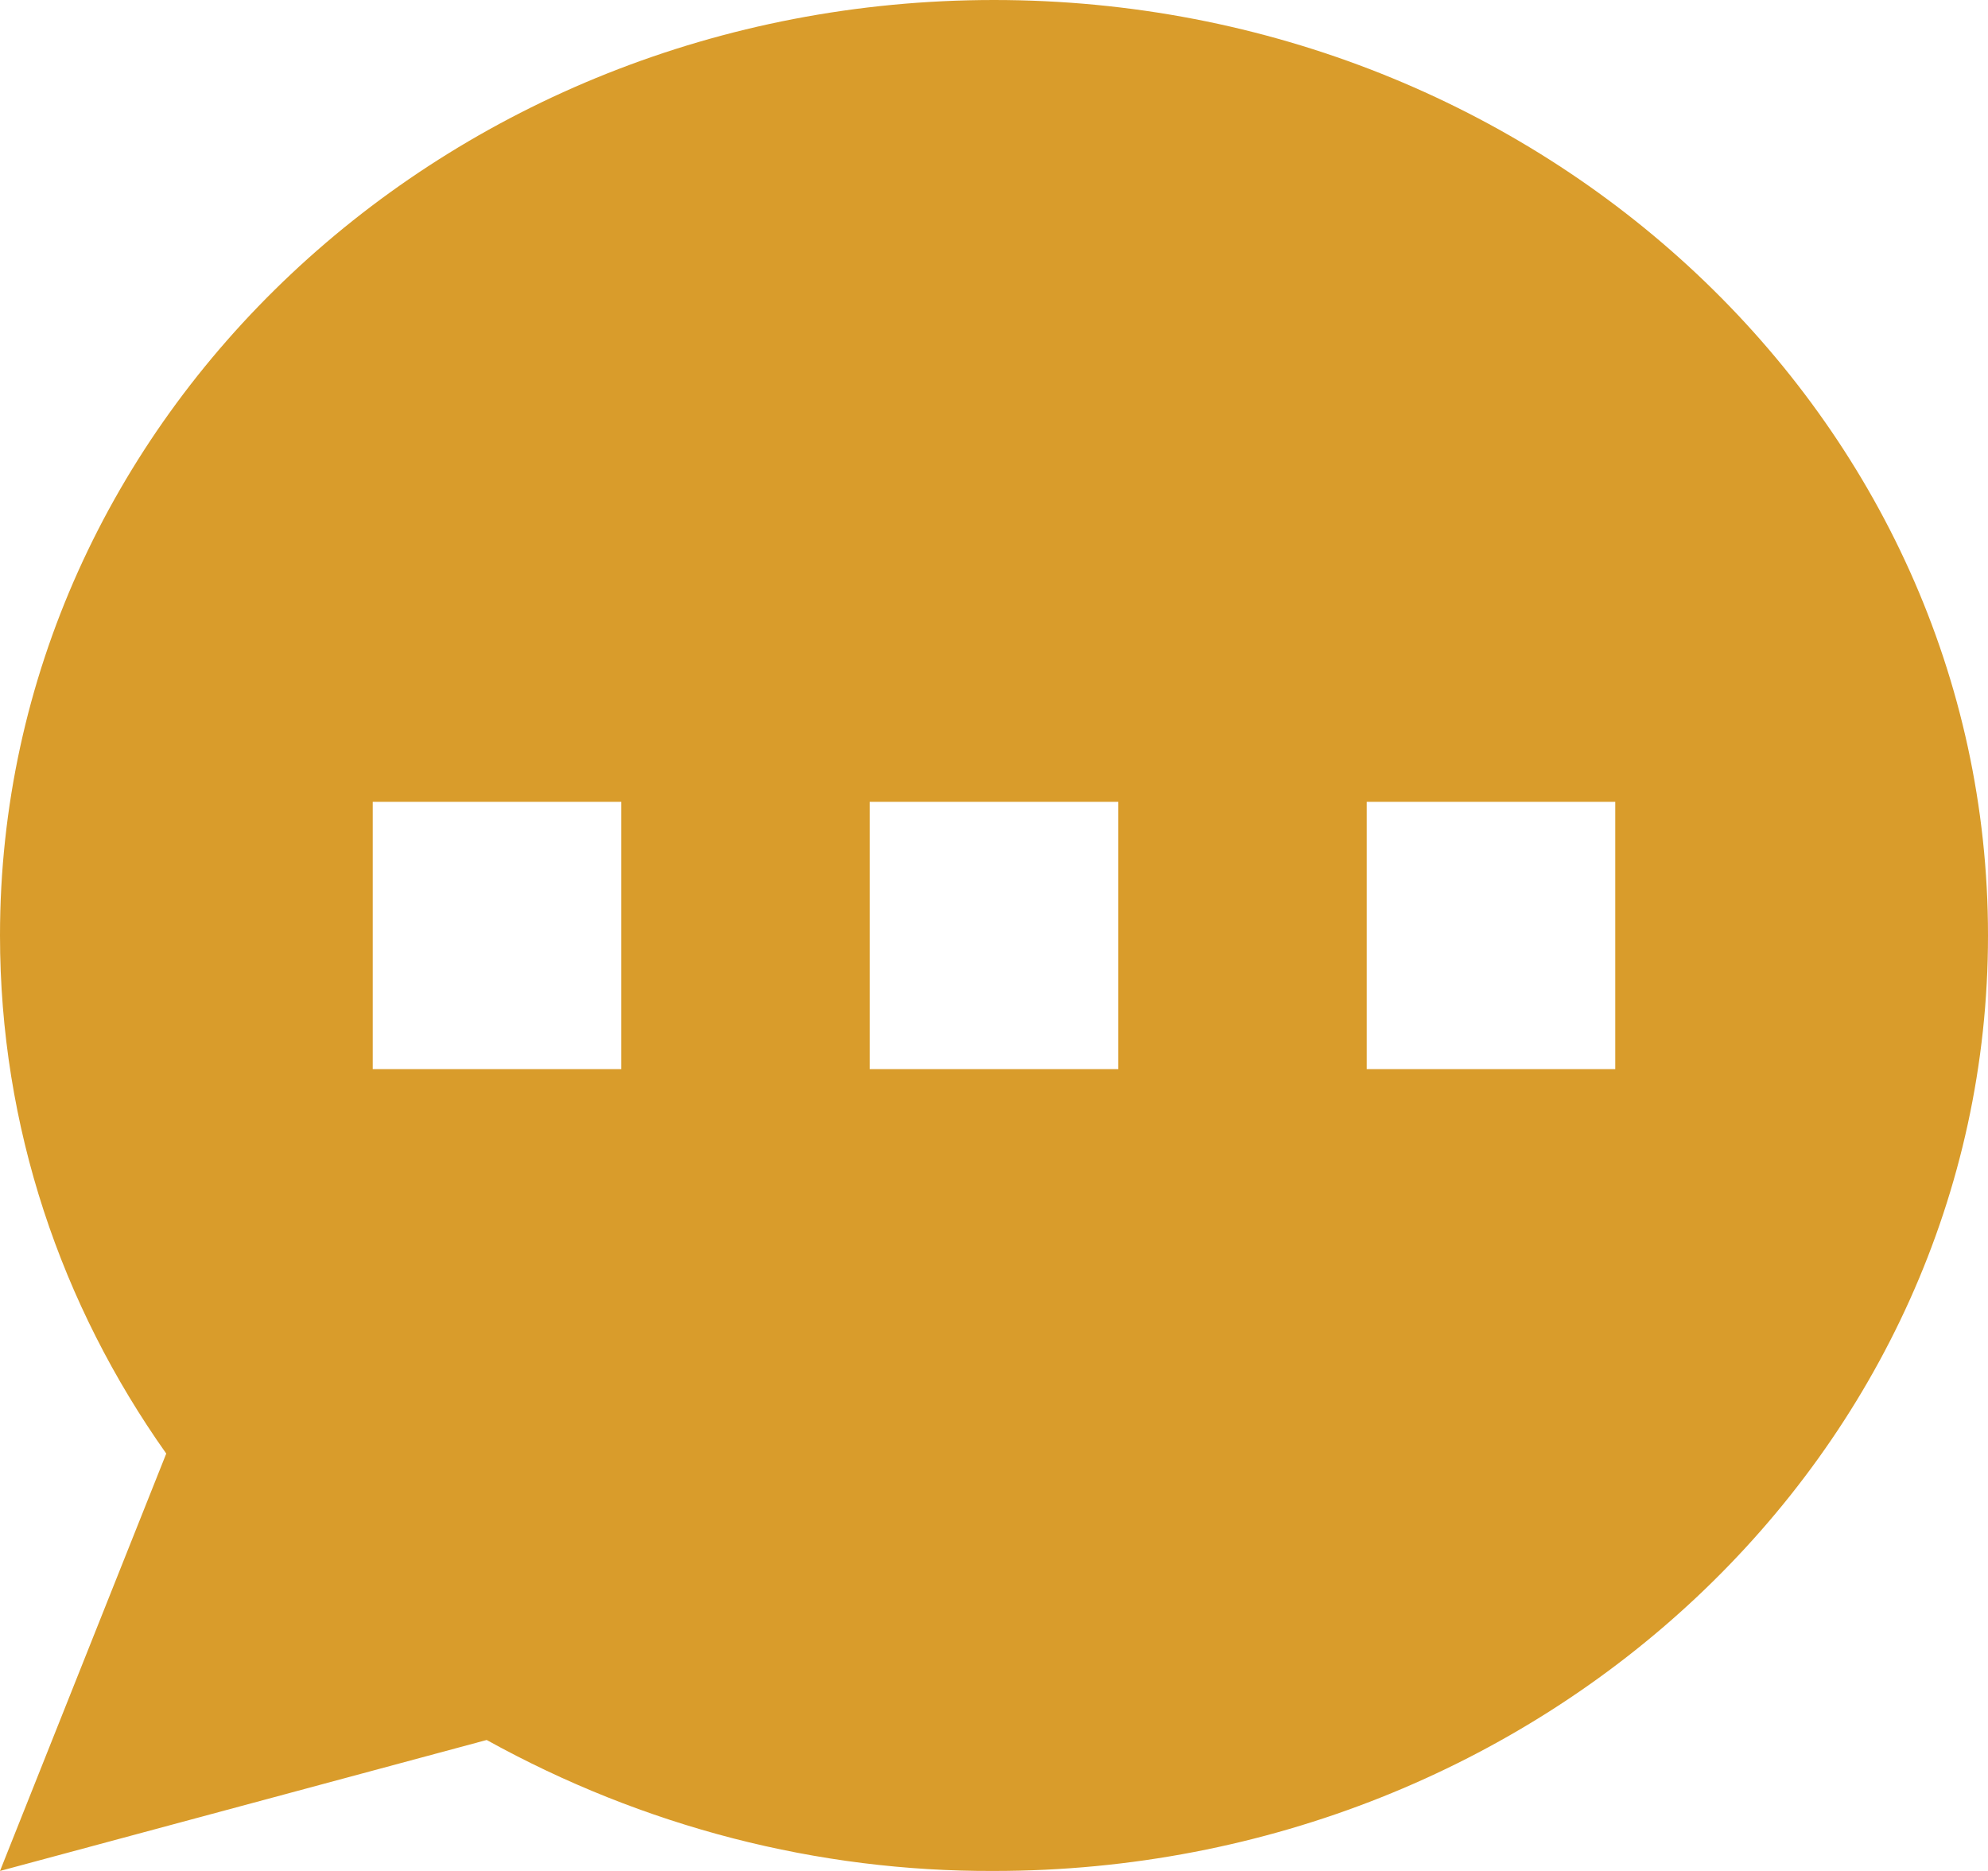
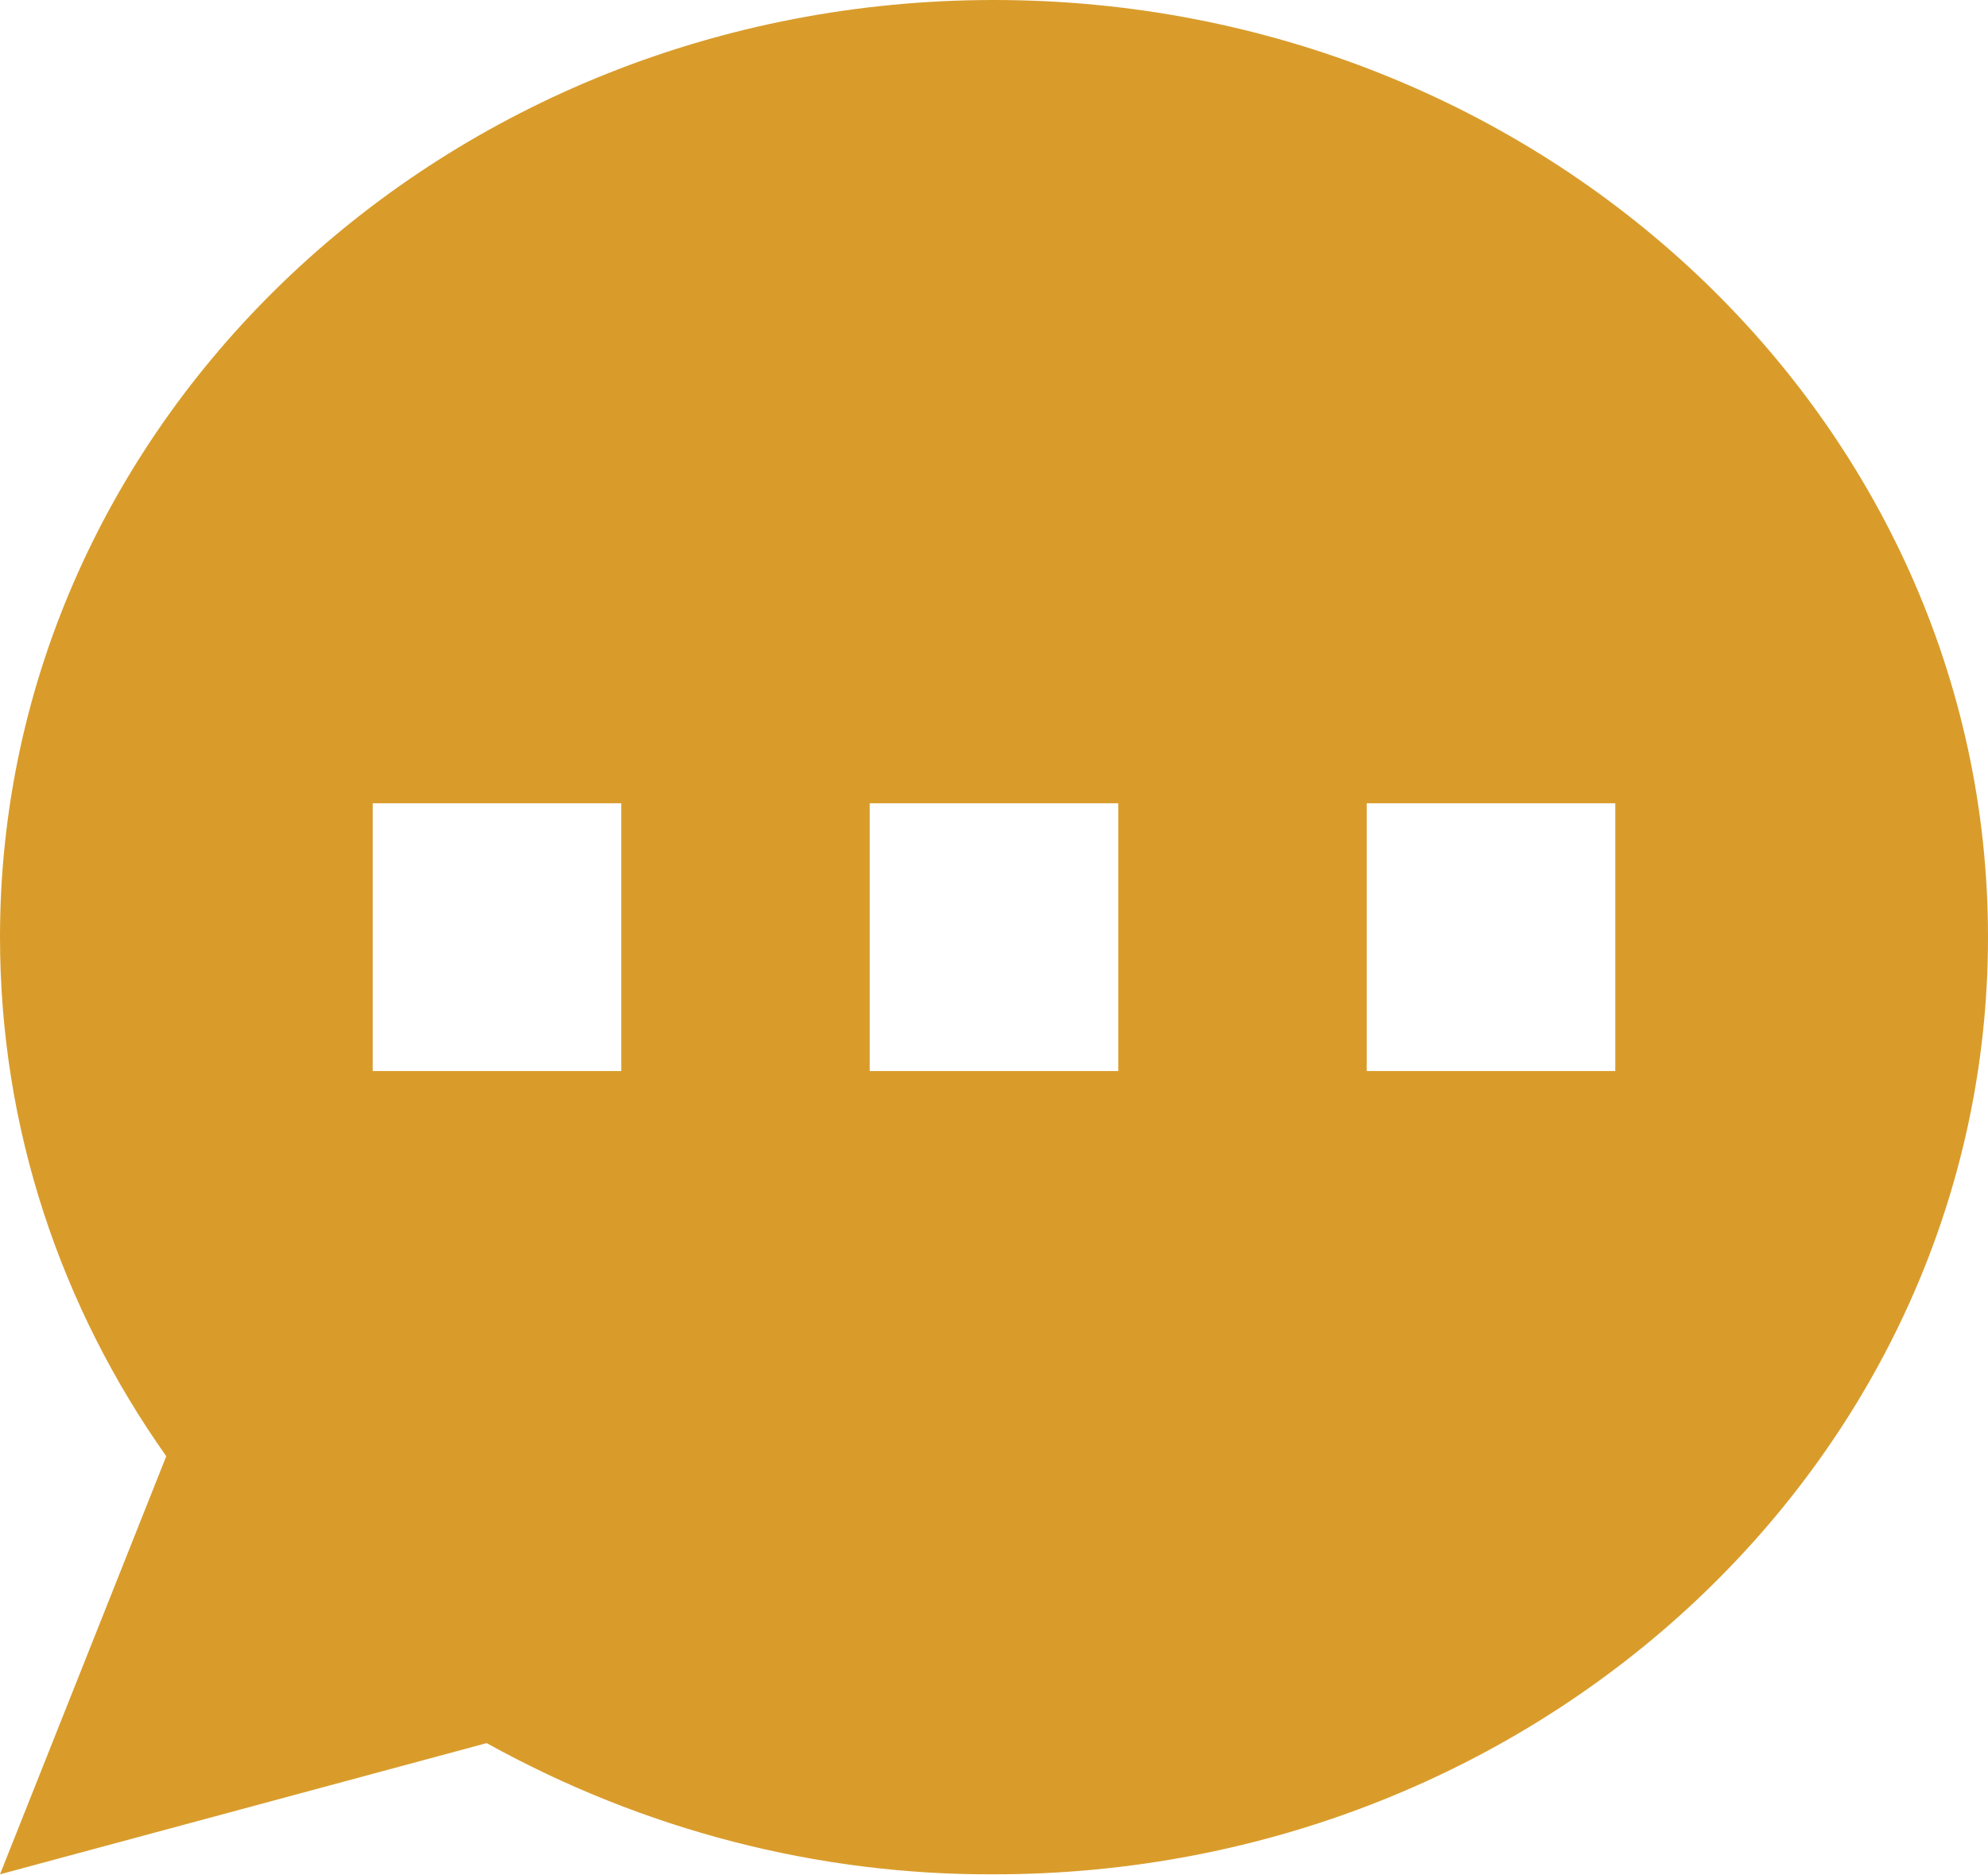
- <svg xmlns="http://www.w3.org/2000/svg" width="51" height="48" viewBox="0 0 51 48" fill="none">
-   <path fill-rule="evenodd" clip-rule="evenodd" d="M51 24C51 37.255 39.582 48 25.5 48C20.974 48.02 16.51 46.868 12.485 44.64L0 48L4.265 37.292C1.571 33.487 0 28.916 0 24C0 10.745 11.418 0 25.5 0C39.582 0 51 10.745 51 24ZM15.938 20.571H9.562V27.428H15.938V20.571ZM41.438 20.571H35.062V27.428H41.438V20.571ZM22.312 20.571H28.688V27.428H22.312V20.571Z" fill="#D99C2B" />
+ <svg xmlns="http://www.w3.org/2000/svg" width="35" height="33" viewBox="0 0 35 33" fill="none">
+   <path fill-rule="evenodd" clip-rule="evenodd" d="M35 16.5C35 25.613 27.164 33 17.5 33C14.394 33.014 11.33 32.221 8.568 30.69L0 33L2.927 25.639C1.078 23.022 0 19.88 0 16.5C0 7.387 7.836 0 17.5 0C27.164 0 35 7.387 35 16.5ZM10.938 14.143H6.562V18.857H10.938V14.143ZM28.438 14.143H24.062V18.857H28.438V14.143ZM15.312 14.143H19.688V18.857H15.312V14.143Z" fill="#D99C2B" />
</svg>
